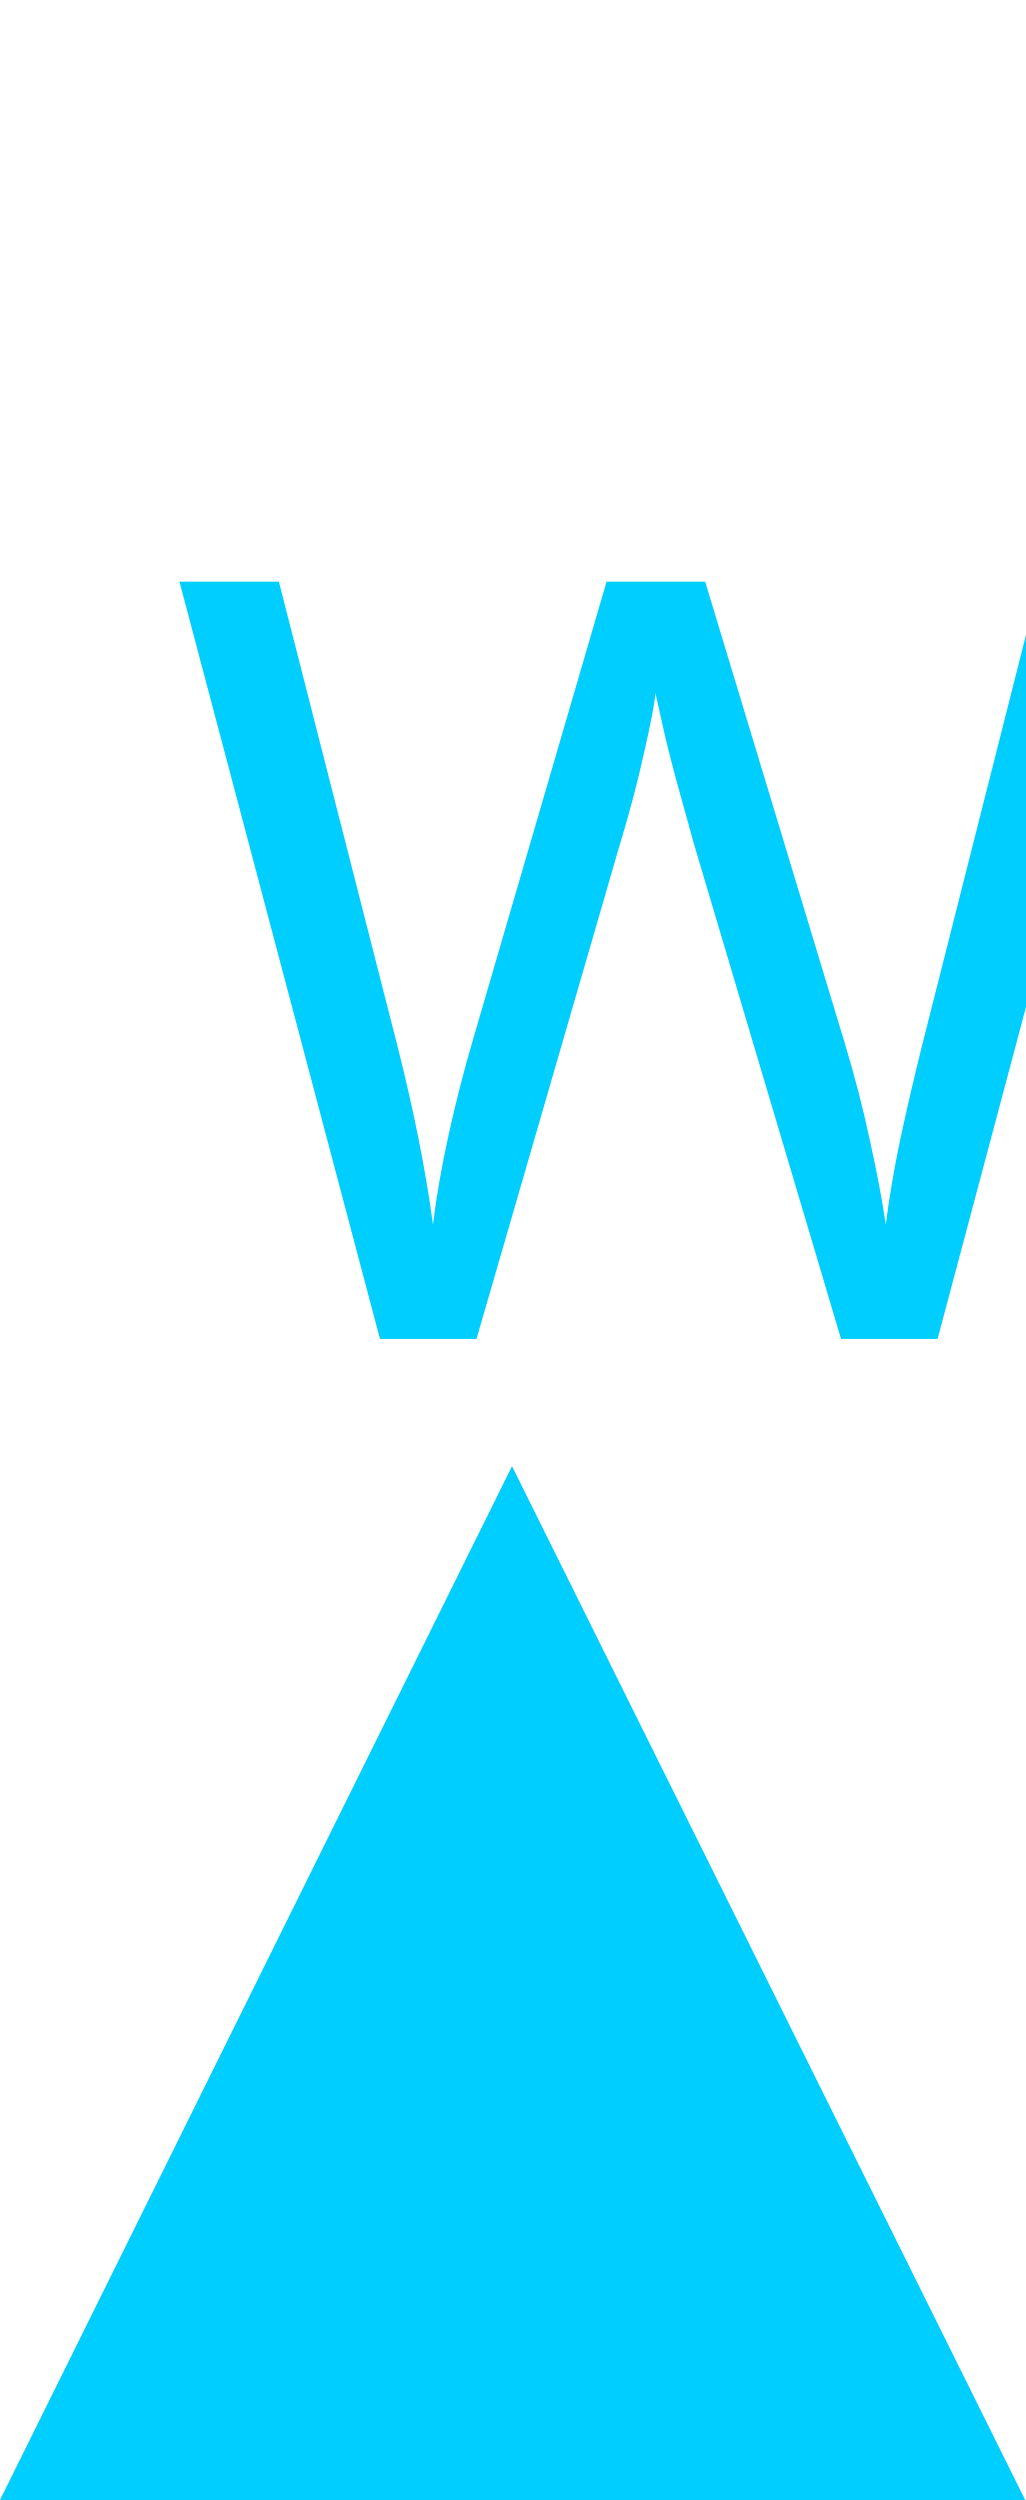
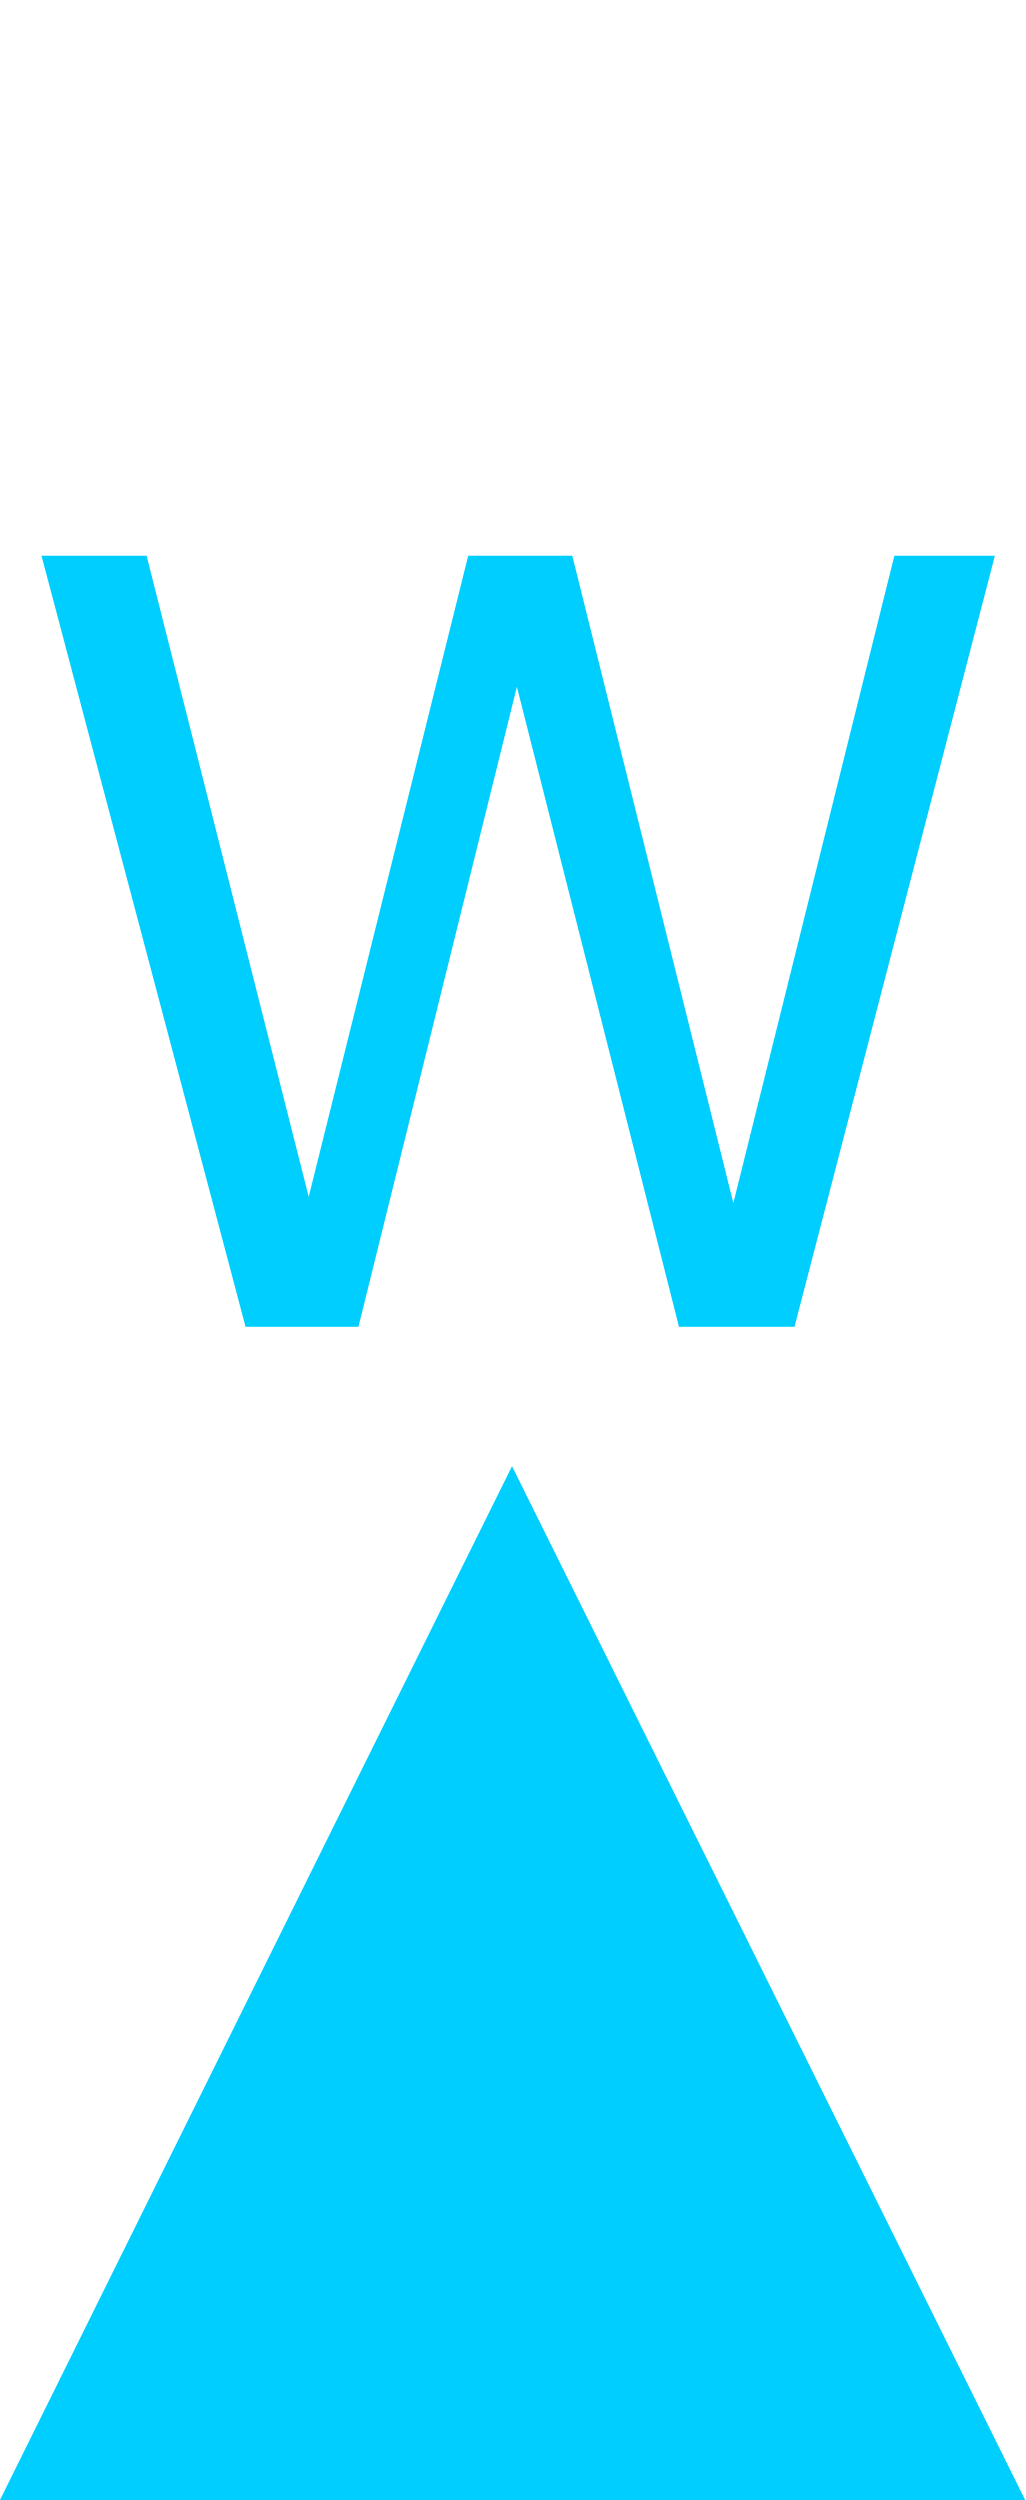
- <svg xmlns="http://www.w3.org/2000/svg" version="1.1" width="19.333" height="47.146" viewBox="0,0,19.333,47.146">
-   <g transform="translate(-230.3333,-142.6016)">
-     <g data-paper-data="{&quot;isPaintingLayer&quot;:true}" fill="#00ceff" fill-rule="nonzero" stroke="none" stroke-linecap="butt" stroke-linejoin="miter" stroke-miterlimit="10" stroke-dasharray="" stroke-dashoffset="0" style="mix-blend-mode: normal">
-       <path d="M230.333,189.747l9.656,-19.495l9.677,19.495z" stroke-width="0" />
-       <text transform="translate(233.4753,167.8516) scale(0.5,0.5)" font-size="40" xml:space="preserve" fill="#00ceff" fill-rule="nonzero" stroke="none" stroke-width="1" stroke-linecap="butt" stroke-linejoin="miter" stroke-miterlimit="10" stroke-dasharray="" stroke-dashoffset="0" font-family="Pixel" font-weight="normal" text-anchor="start" style="mix-blend-mode: normal">
-         <tspan x="0" dy="0">W</tspan>
-       </text>
+ <svg xmlns="http://www.w3.org/2000/svg" version="1.1" width="19.333" height="47.146" viewBox="0,0,19.333,47.146" id="svg2">
+   <defs id="defs2" />
+   <g transform="translate(-230.3333,-142.6016)" id="g2">
+     <g data-paper-data="{&quot;isPaintingLayer&quot;:true}" fill="#00ceff" fill-rule="nonzero" stroke="none" stroke-linecap="butt" stroke-linejoin="miter" stroke-miterlimit="10" stroke-dasharray="" stroke-dashoffset="0" style="mix-blend-mode: normal" id="g1">
+       <path d="M230.333,189.747l9.656,-19.495l9.677,19.495z" stroke-width="0" id="path1" />
+       <path d="m 249.095,153.082 -3.779,14.541 h -2.178 l -3.057,-12.07 -2.988,12.07 h -2.129 L 231.116,153.082 h 1.982 l 3.057,12.09 3.008,-12.09 h 1.963 l 3.037,12.207 3.037,-12.207 z" id="text1" style="font-size:40px;font-family:Pixel;stroke-width:0.5" aria-label="W" />
    </g>
  </g>
</svg>
